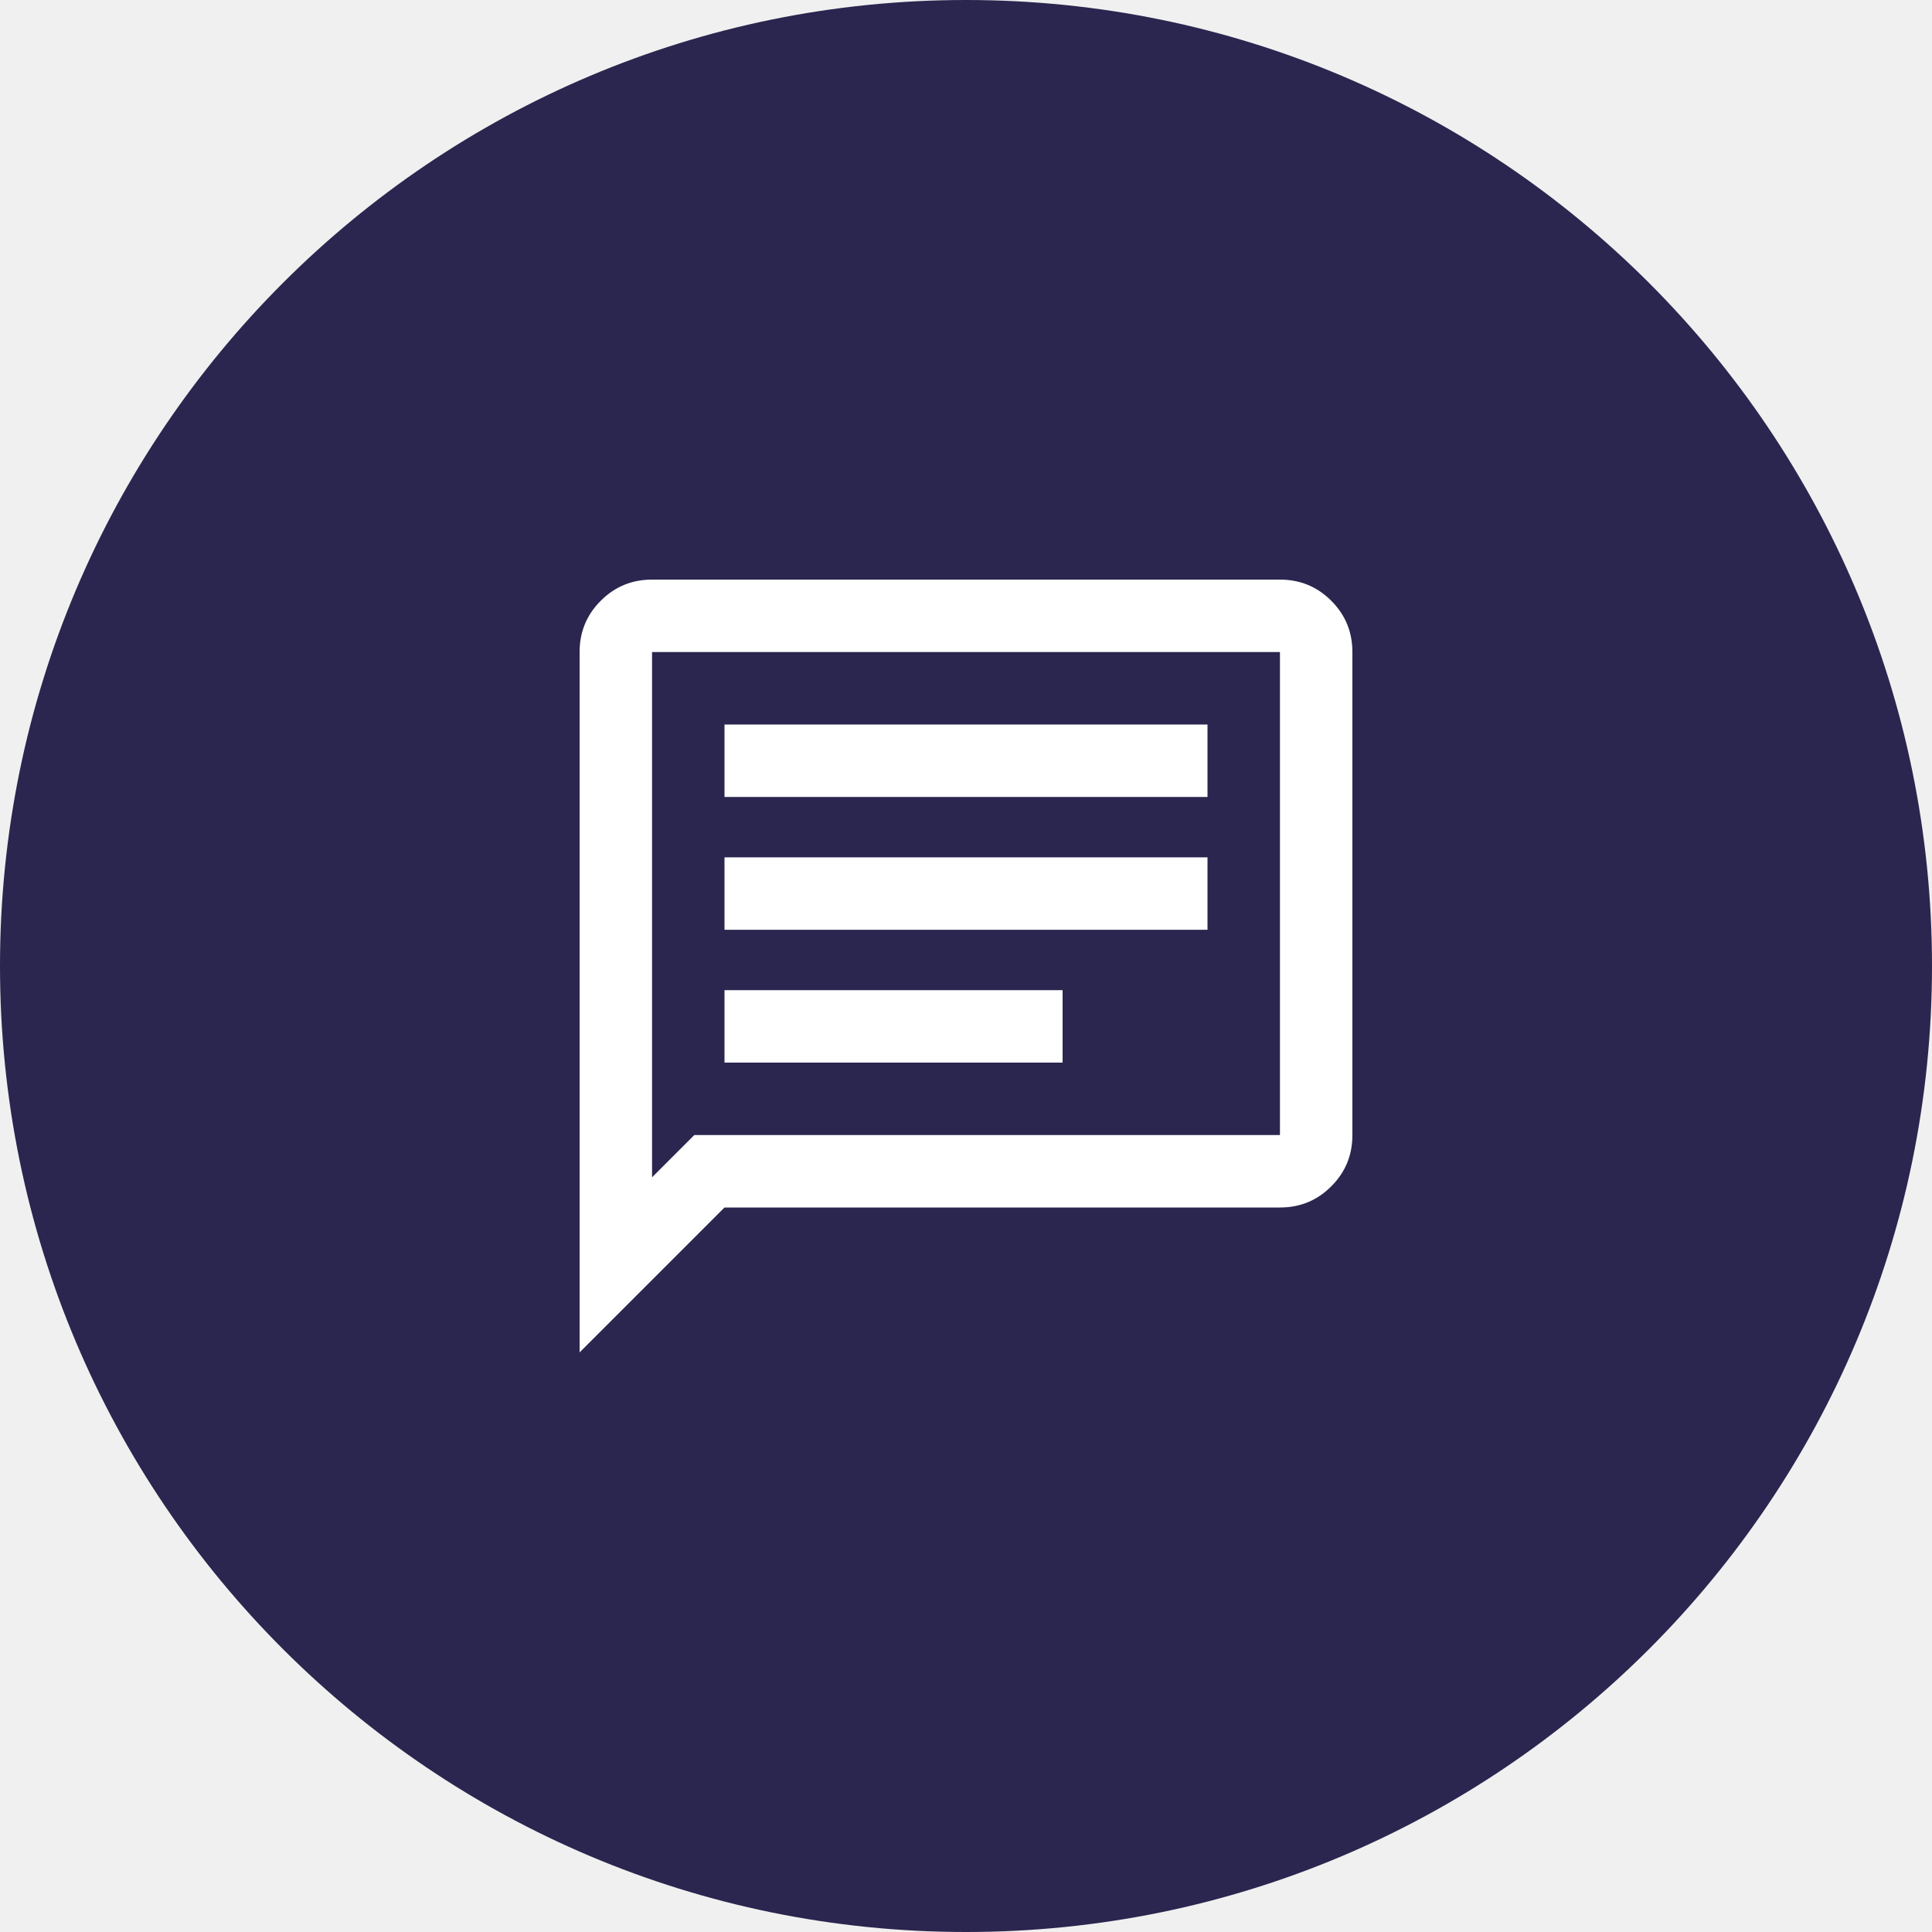
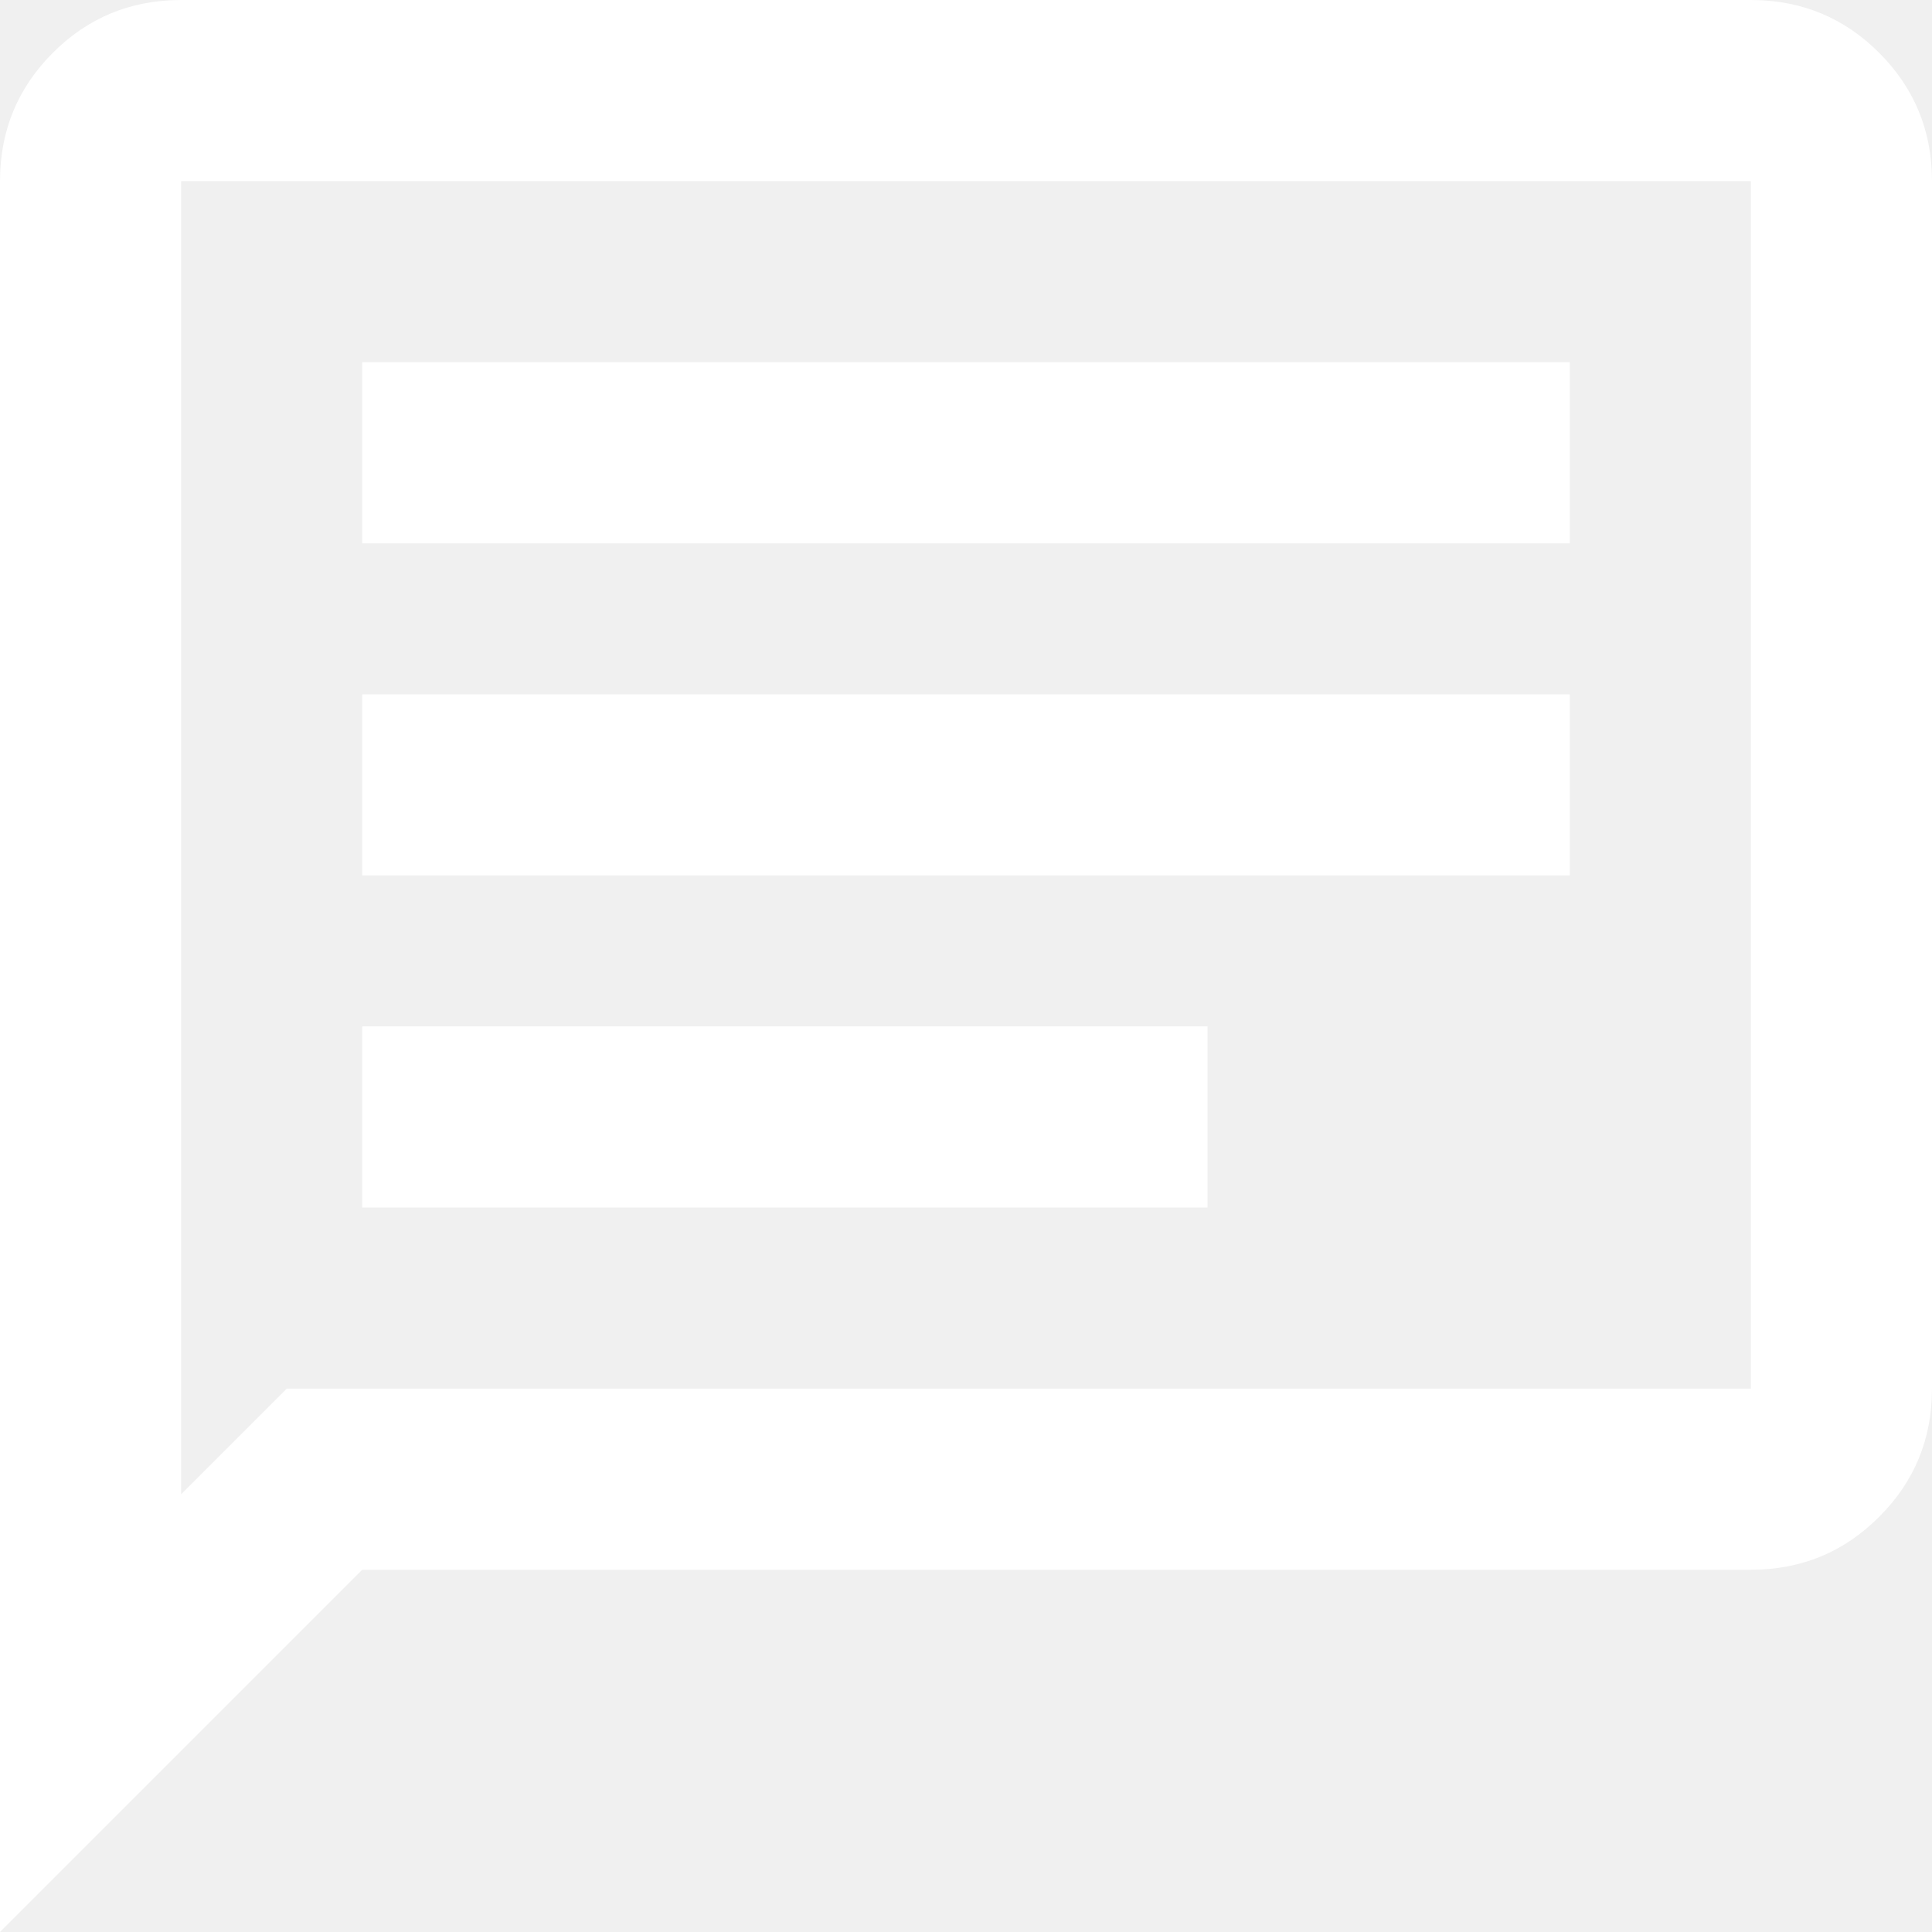
- <svg xmlns="http://www.w3.org/2000/svg" width="40" height="40" viewBox="0 0 40 40" fill="none">
-   <path d="M0 20C0 8.954 8.954 0 20 0C31.046 0 40 8.954 40 20C40 31.046 31.046 40 20 40C8.954 40 0 31.046 0 20Z" fill="#2A264F" />
-   <path d="M15 22H22V20.5H15V22ZM15 19.25H25V17.75H15V19.25ZM15 16.5H25V15H15V16.5ZM12 28V13.5C12 13.083 12.146 12.729 12.438 12.438C12.729 12.146 13.083 12 13.5 12H26.5C26.917 12 27.271 12.146 27.562 12.438C27.854 12.729 28 13.083 28 13.5V23.5C28 23.917 27.854 24.271 27.562 24.562C27.271 24.854 26.917 25 26.5 25H15L12 28ZM14.375 23.5H26.5V13.5H13.5V24.375L14.375 23.5ZM13.5 23.5V13.5V23.5Z" fill="white" />
+ <svg xmlns="http://www.w3.org/2000/svg" width="16" height="16" viewBox="0 0 16 16" fill="none">
+   <path d="M3 10H10V8.5H3V10ZM3 7.25H13V5.75H3V7.25ZM3 4.5H13V3H3V4.5ZM1.78814e-07 16V1.5C1.78814e-07 1.083 0.146 0.729 0.438 0.437C0.729 0.146 1.083 -7.15256e-07 1.5 -7.15256e-07H14.5C14.917 -7.15256e-07 15.271 0.146 15.562 0.437C15.854 0.729 16 1.083 16 1.5V11.5C16 11.917 15.854 12.271 15.562 12.562C15.271 12.854 14.917 13 14.5 13H3L1.78814e-07 16ZM2.375 11.5H14.5V1.5H1.5V12.375L2.375 11.5ZM1.5 11.5V1.5V11.5Z" fill="white" />
</svg>
